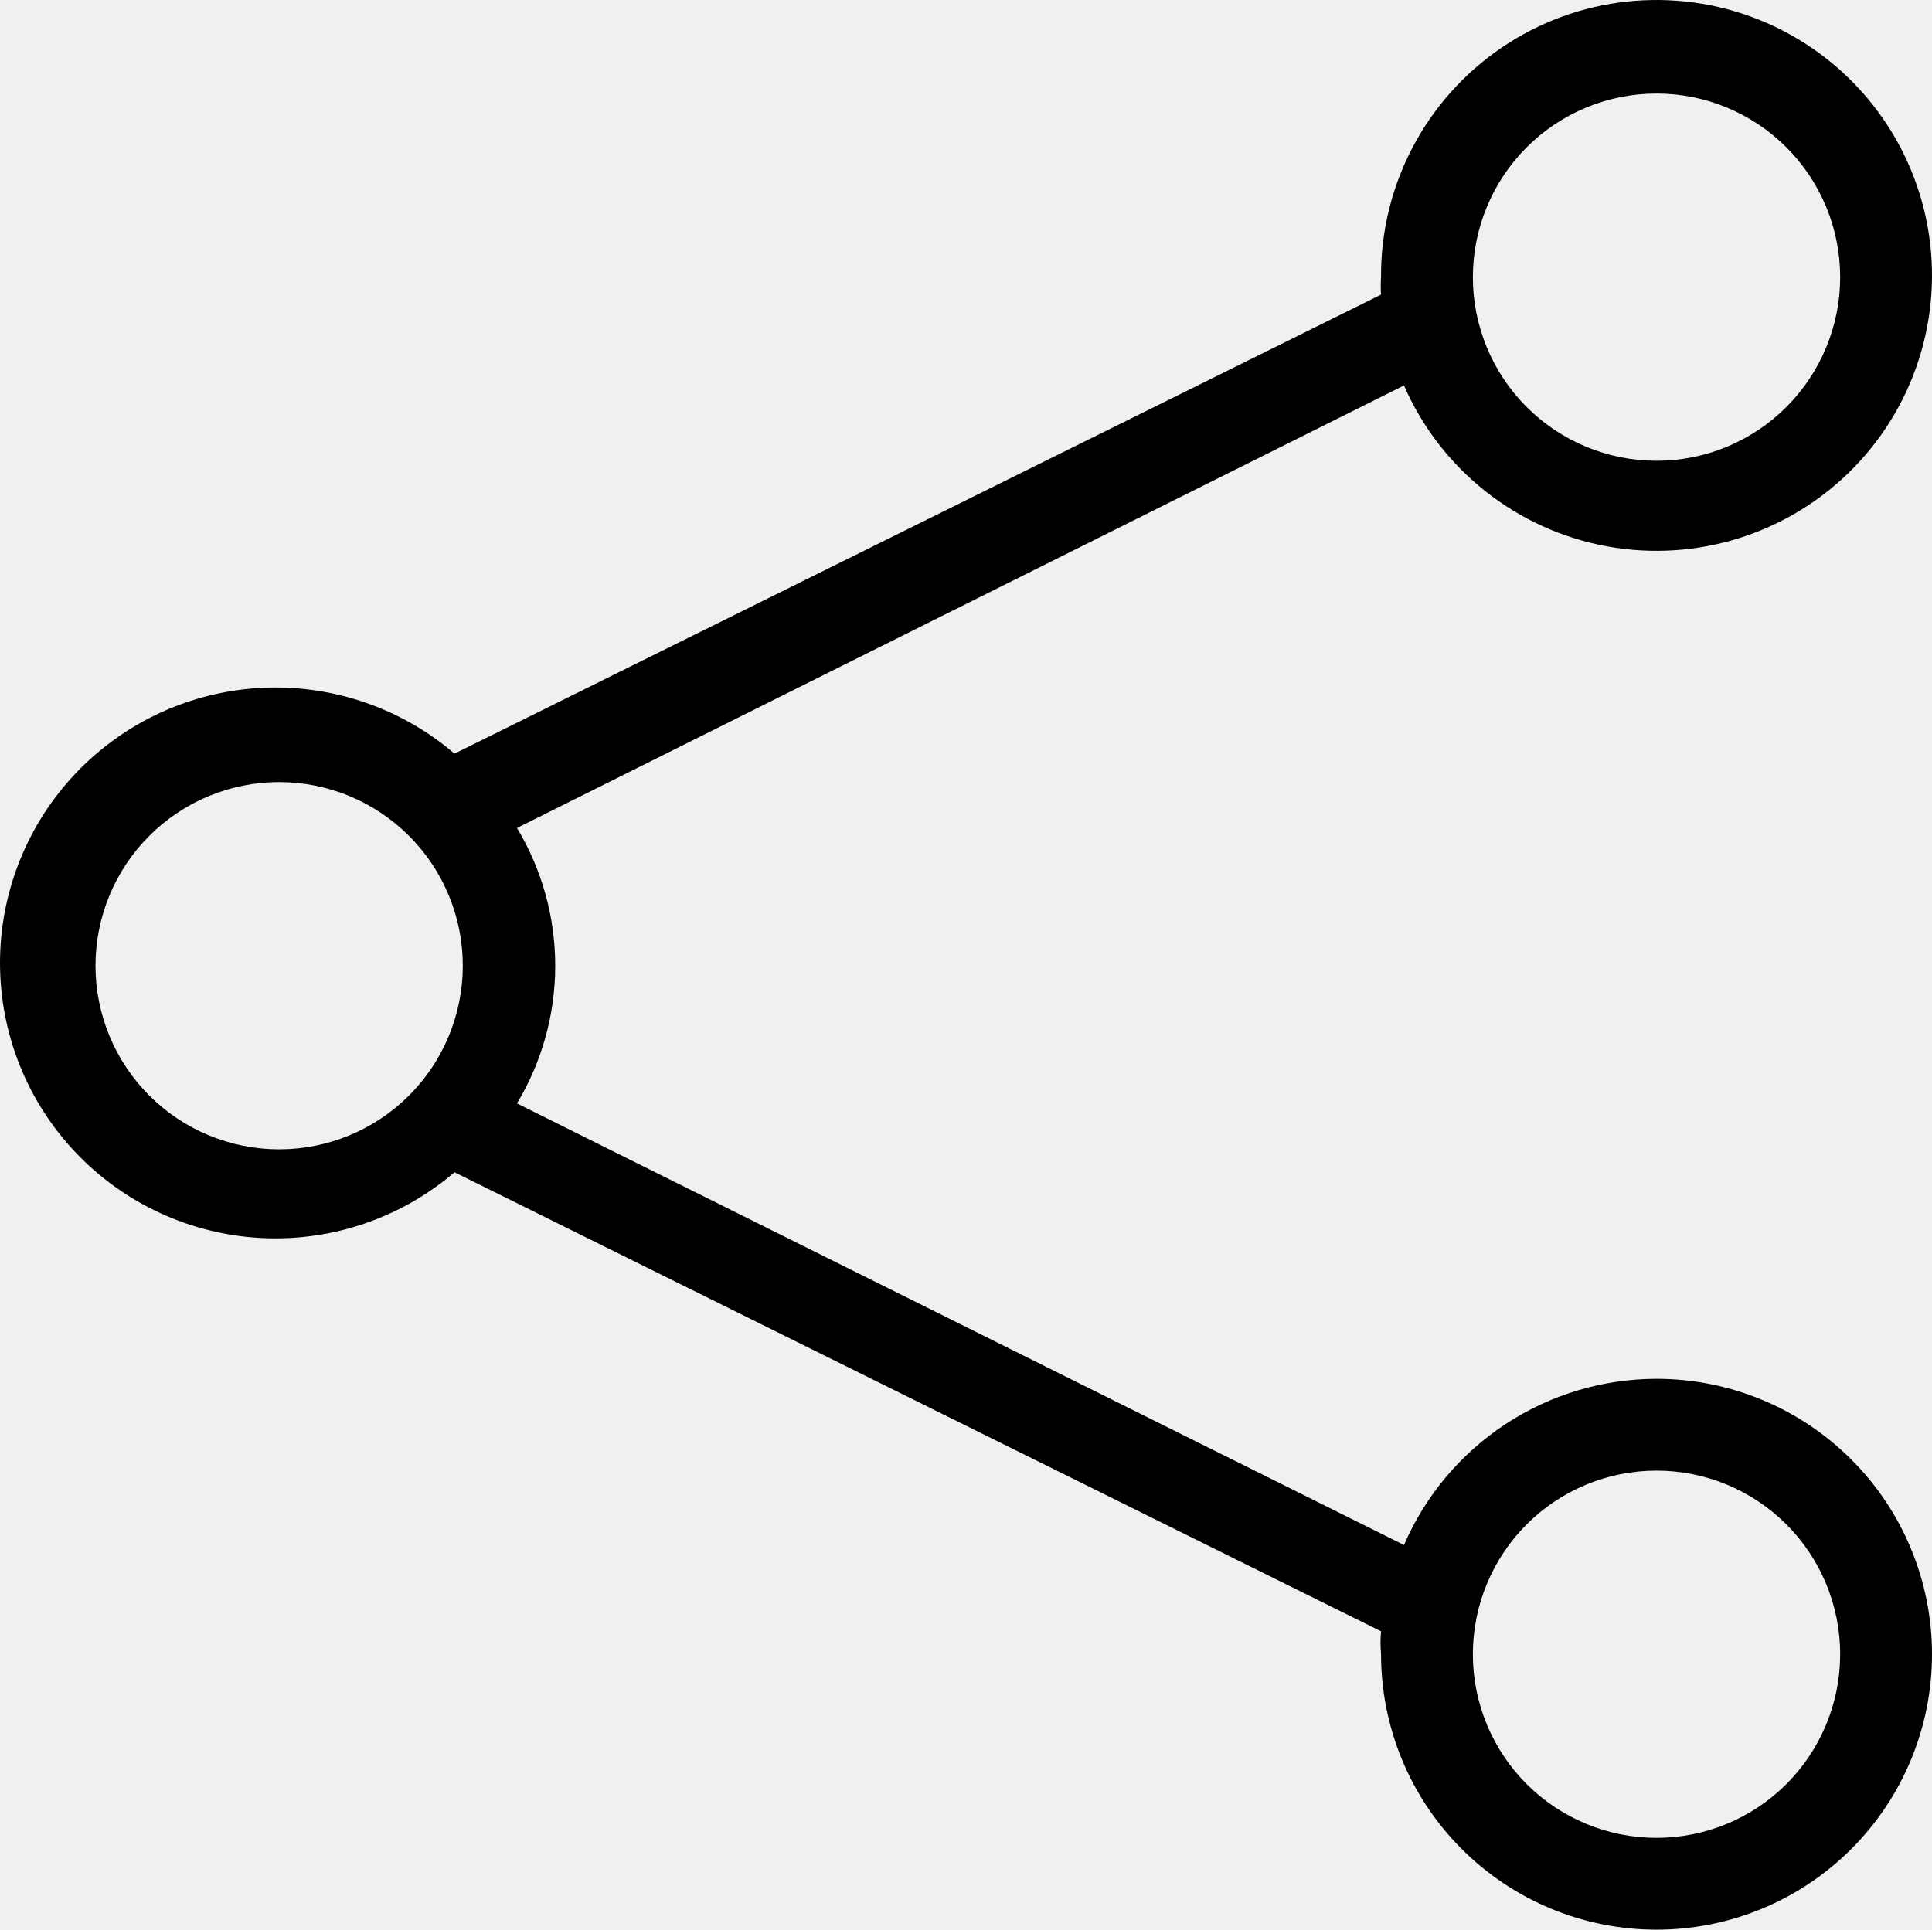
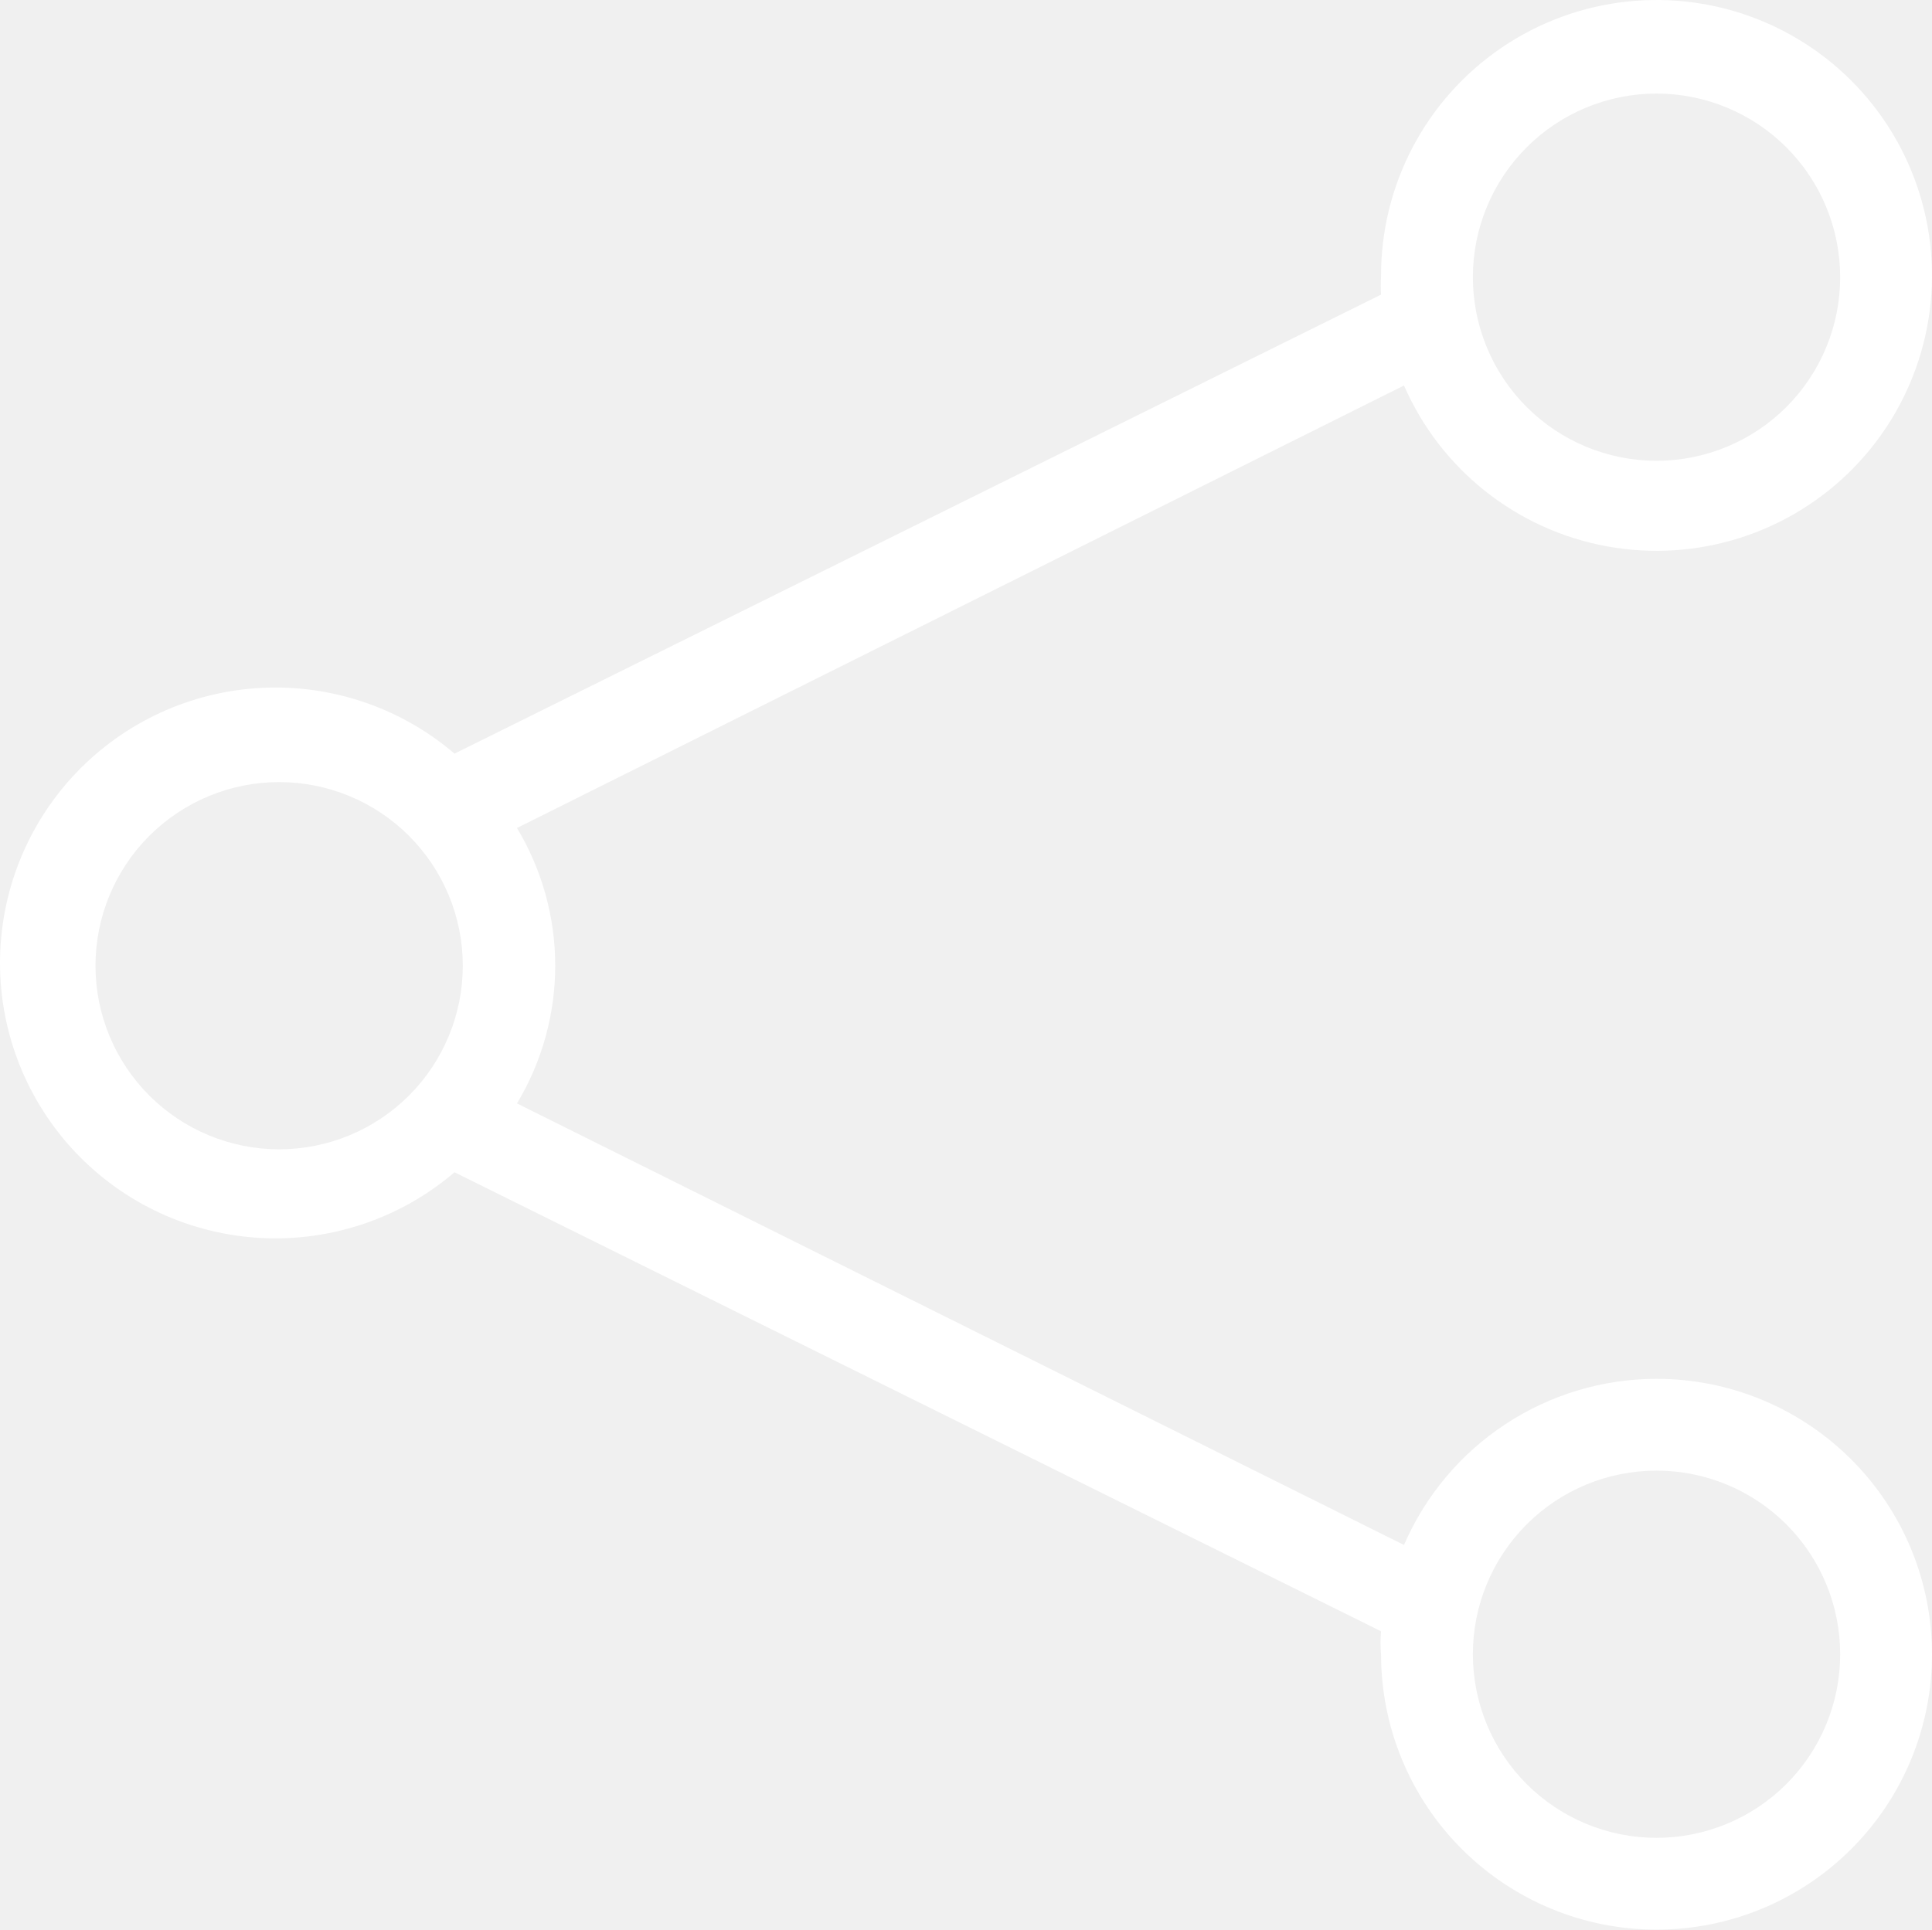
<svg xmlns="http://www.w3.org/2000/svg" width="471.295pt" height="470.83pt" version="1.1" viewBox="0 0 471.295 470.83" id="svg13356">
  <defs id="defs13360" />
-   <path d="m 404.094,336.43 c -13.102,0.016 -25.914,3.863 -36.859,11.066 -10.945,7.203 -19.543,17.449 -24.742,29.477 l -216.38,-107.74 c 6.102,-10.148 9.328,-21.762 9.328,-33.602 0,-11.84 -3.227,-23.453 -9.328,-33.602 L 342.493,94.059 v 0.004 c 8.953,20.527 27.543,35.246 49.578,39.254 22.035,4.008 44.617,-3.227 60.223,-19.289 15.606,-16.062 22.184,-38.844 17.539,-60.754 -4.641,-21.91 -19.891,-40.066 -40.672,-48.422 -20.777,-8.355 -44.352,-5.809 -62.871,6.789 -18.516,12.598 -29.539,33.594 -29.395,55.988 -0.098,1.418 -0.098,2.84 0,4.258 L 110.875,183.887 c -13.086,-11.191 -29.969,-16.934 -47.164,-16.039 -17.195,0.895 -33.391,8.355 -45.246,20.84 C 6.61,201.176 0,217.739 0,234.958 c 0,17.219 6.609,33.781 18.465,46.266 11.855,12.488 28.051,19.949 45.246,20.844 17.195,0.895 34.078,-4.848 47.164,-16.039 l 226.02,112 c -0.172,1.863 -0.172,3.738 0,5.602 0,17.824 7.078,34.914 19.684,47.516 12.602,12.605 29.691,19.684 47.516,19.684 17.825,0 34.914,-7.078 47.516,-19.684 12.605,-12.602 19.684,-29.691 19.684,-47.516 0,-17.825 -7.078,-34.914 -19.684,-47.516 -12.602,-12.605 -29.691,-19.684 -47.516,-19.684 z m 0,-313.6 c 11.883,0 23.277,4.723 31.68,13.121 8.398,8.402 13.121,19.797 13.121,31.68 0,11.883 -4.723,23.277 -13.121,31.68 -8.402,8.398 -19.797,13.121 -31.68,13.121 -11.883,0 -23.277,-4.723 -31.68,-13.121 -8.398,-8.402 -13.121,-19.797 -13.121,-31.68 0,-11.883 4.723,-23.277 13.121,-31.68 8.402,-8.398 19.797,-13.121 31.68,-13.121 z M 23.294,235.63 c 0,-11.883 4.723,-23.277 13.121,-31.68 8.402,-8.398 19.797,-13.121 31.68,-13.121 11.883,0 23.277,4.723 31.68,13.121 8.398,8.402 13.121,19.797 13.121,31.68 0,11.883 -4.723,23.277 -13.121,31.68 -8.402,8.398 -19.797,13.121 -31.68,13.121 -11.883,0 -23.277,-4.723 -31.68,-13.121 -8.398,-8.402 -13.121,-19.797 -13.121,-31.68 z m 380.8,212.8 c -11.883,0 -23.277,-4.723 -31.68,-13.121 -8.398,-8.402 -13.121,-19.797 -13.121,-31.68 0,-11.883 4.723,-23.277 13.121,-31.68 8.402,-8.398 19.797,-13.121 31.68,-13.121 11.883,0 23.277,4.723 31.68,13.121 8.398,8.402 13.121,19.797 13.121,31.68 0,11.883 -4.723,23.277 -13.121,31.68 -8.402,8.398 -19.797,13.121 -31.68,13.121 z" id="path13354" />
+   <path d="m 404.094,336.43 c -13.102,0.016 -25.914,3.863 -36.859,11.066 -10.945,7.203 -19.543,17.449 -24.742,29.477 l -216.38,-107.74 c 6.102,-10.148 9.328,-21.762 9.328,-33.602 0,-11.84 -3.227,-23.453 -9.328,-33.602 L 342.493,94.059 v 0.004 c 8.953,20.527 27.543,35.246 49.578,39.254 22.035,4.008 44.617,-3.227 60.223,-19.289 15.606,-16.062 22.184,-38.844 17.539,-60.754 -4.641,-21.91 -19.891,-40.066 -40.672,-48.422 -20.777,-8.355 -44.352,-5.809 -62.871,6.789 -18.516,12.598 -29.539,33.594 -29.395,55.988 -0.098,1.418 -0.098,2.84 0,4.258 L 110.875,183.887 c -13.086,-11.191 -29.969,-16.934 -47.164,-16.039 -17.195,0.895 -33.391,8.355 -45.246,20.84 C 6.61,201.176 0,217.739 0,234.958 c 0,17.219 6.609,33.781 18.465,46.266 11.855,12.488 28.051,19.949 45.246,20.844 17.195,0.895 34.078,-4.848 47.164,-16.039 l 226.02,112 c -0.172,1.863 -0.172,3.738 0,5.602 0,17.824 7.078,34.914 19.684,47.516 12.602,12.605 29.691,19.684 47.516,19.684 17.825,0 34.914,-7.078 47.516,-19.684 12.605,-12.602 19.684,-29.691 19.684,-47.516 0,-17.825 -7.078,-34.914 -19.684,-47.516 -12.602,-12.605 -29.691,-19.684 -47.516,-19.684 z m 0,-313.6 c 11.883,0 23.277,4.723 31.68,13.121 8.398,8.402 13.121,19.797 13.121,31.68 0,11.883 -4.723,23.277 -13.121,31.68 -8.402,8.398 -19.797,13.121 -31.68,13.121 -11.883,0 -23.277,-4.723 -31.68,-13.121 -8.398,-8.402 -13.121,-19.797 -13.121,-31.68 0,-11.883 4.723,-23.277 13.121,-31.68 8.402,-8.398 19.797,-13.121 31.68,-13.121 z M 23.294,235.63 c 0,-11.883 4.723,-23.277 13.121,-31.68 8.402,-8.398 19.797,-13.121 31.68,-13.121 11.883,0 23.277,4.723 31.68,13.121 8.398,8.402 13.121,19.797 13.121,31.68 0,11.883 -4.723,23.277 -13.121,31.68 -8.402,8.398 -19.797,13.121 -31.68,13.121 -11.883,0 -23.277,-4.723 -31.68,-13.121 -8.398,-8.402 -13.121,-19.797 -13.121,-31.68 z m 380.8,212.8 c -11.883,0 -23.277,-4.723 -31.68,-13.121 -8.398,-8.402 -13.121,-19.797 -13.121,-31.68 0,-11.883 4.723,-23.277 13.121,-31.68 8.402,-8.398 19.797,-13.121 31.68,-13.121 11.883,0 23.277,4.723 31.68,13.121 8.398,8.402 13.121,19.797 13.121,31.68 0,11.883 -4.723,23.277 -13.121,31.68 -8.402,8.398 -19.797,13.121 -31.68,13.121 z" id="path13354" style="fill:#ffffff" />
</svg>
